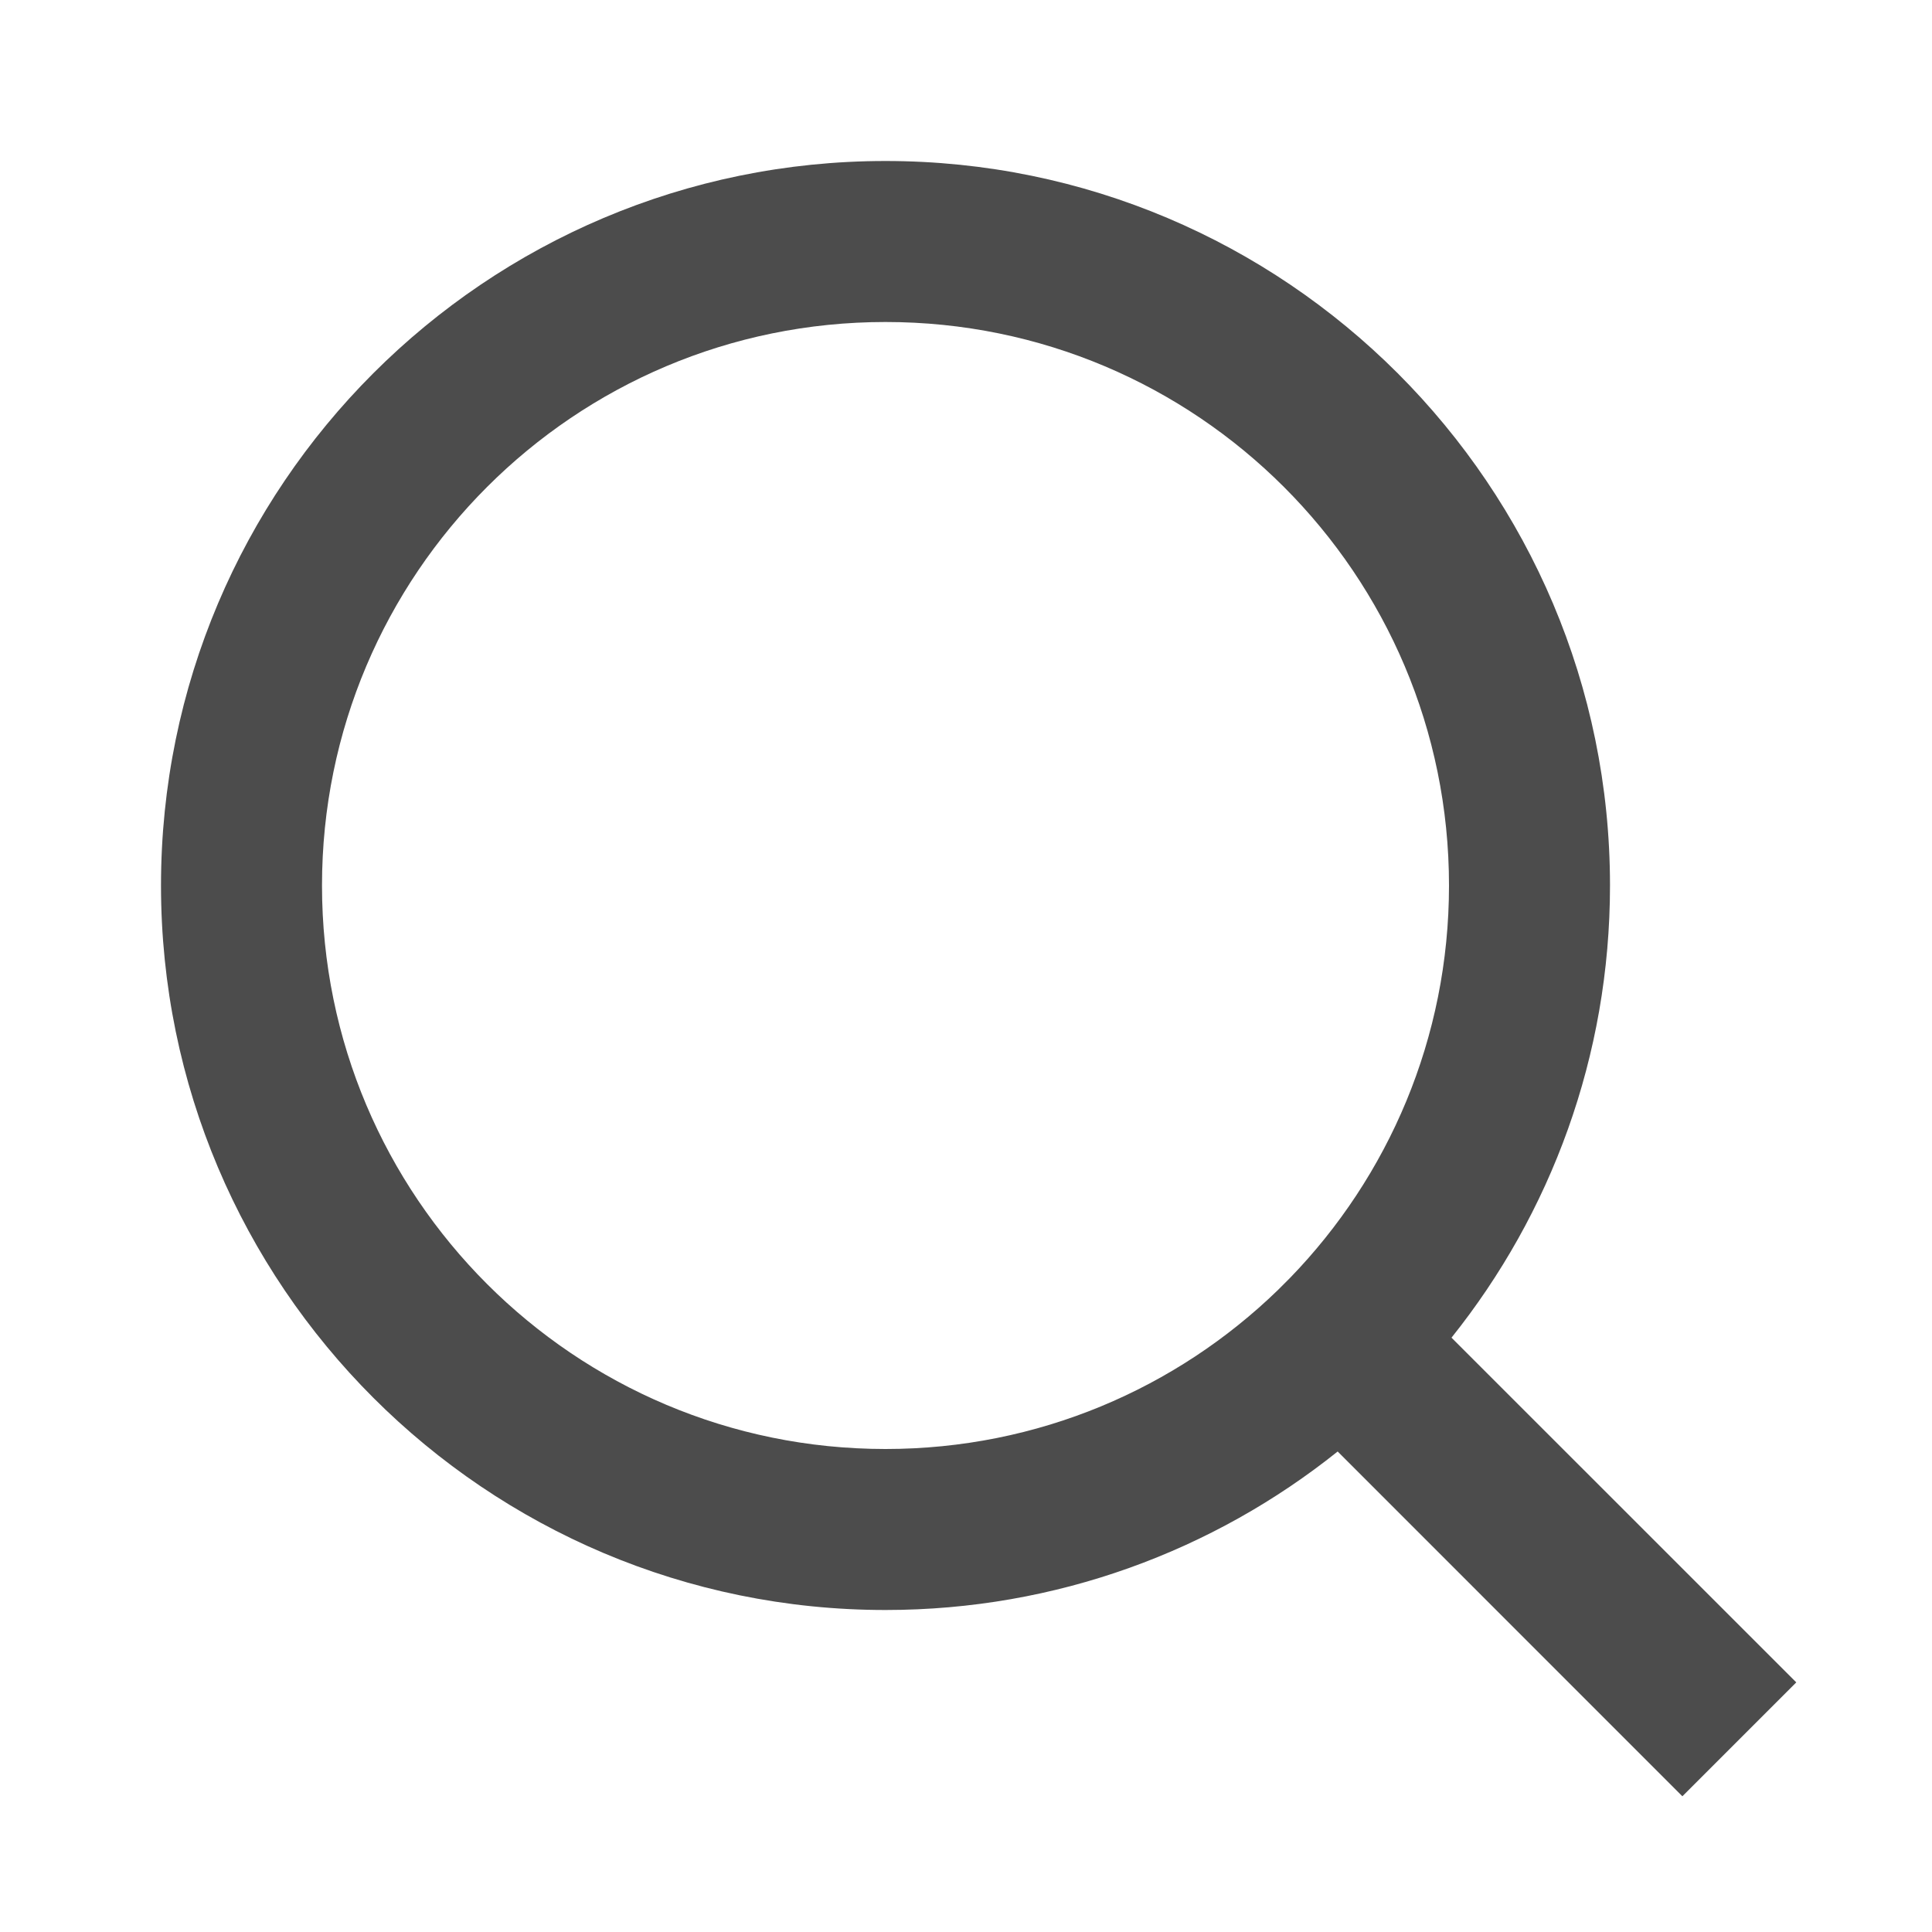
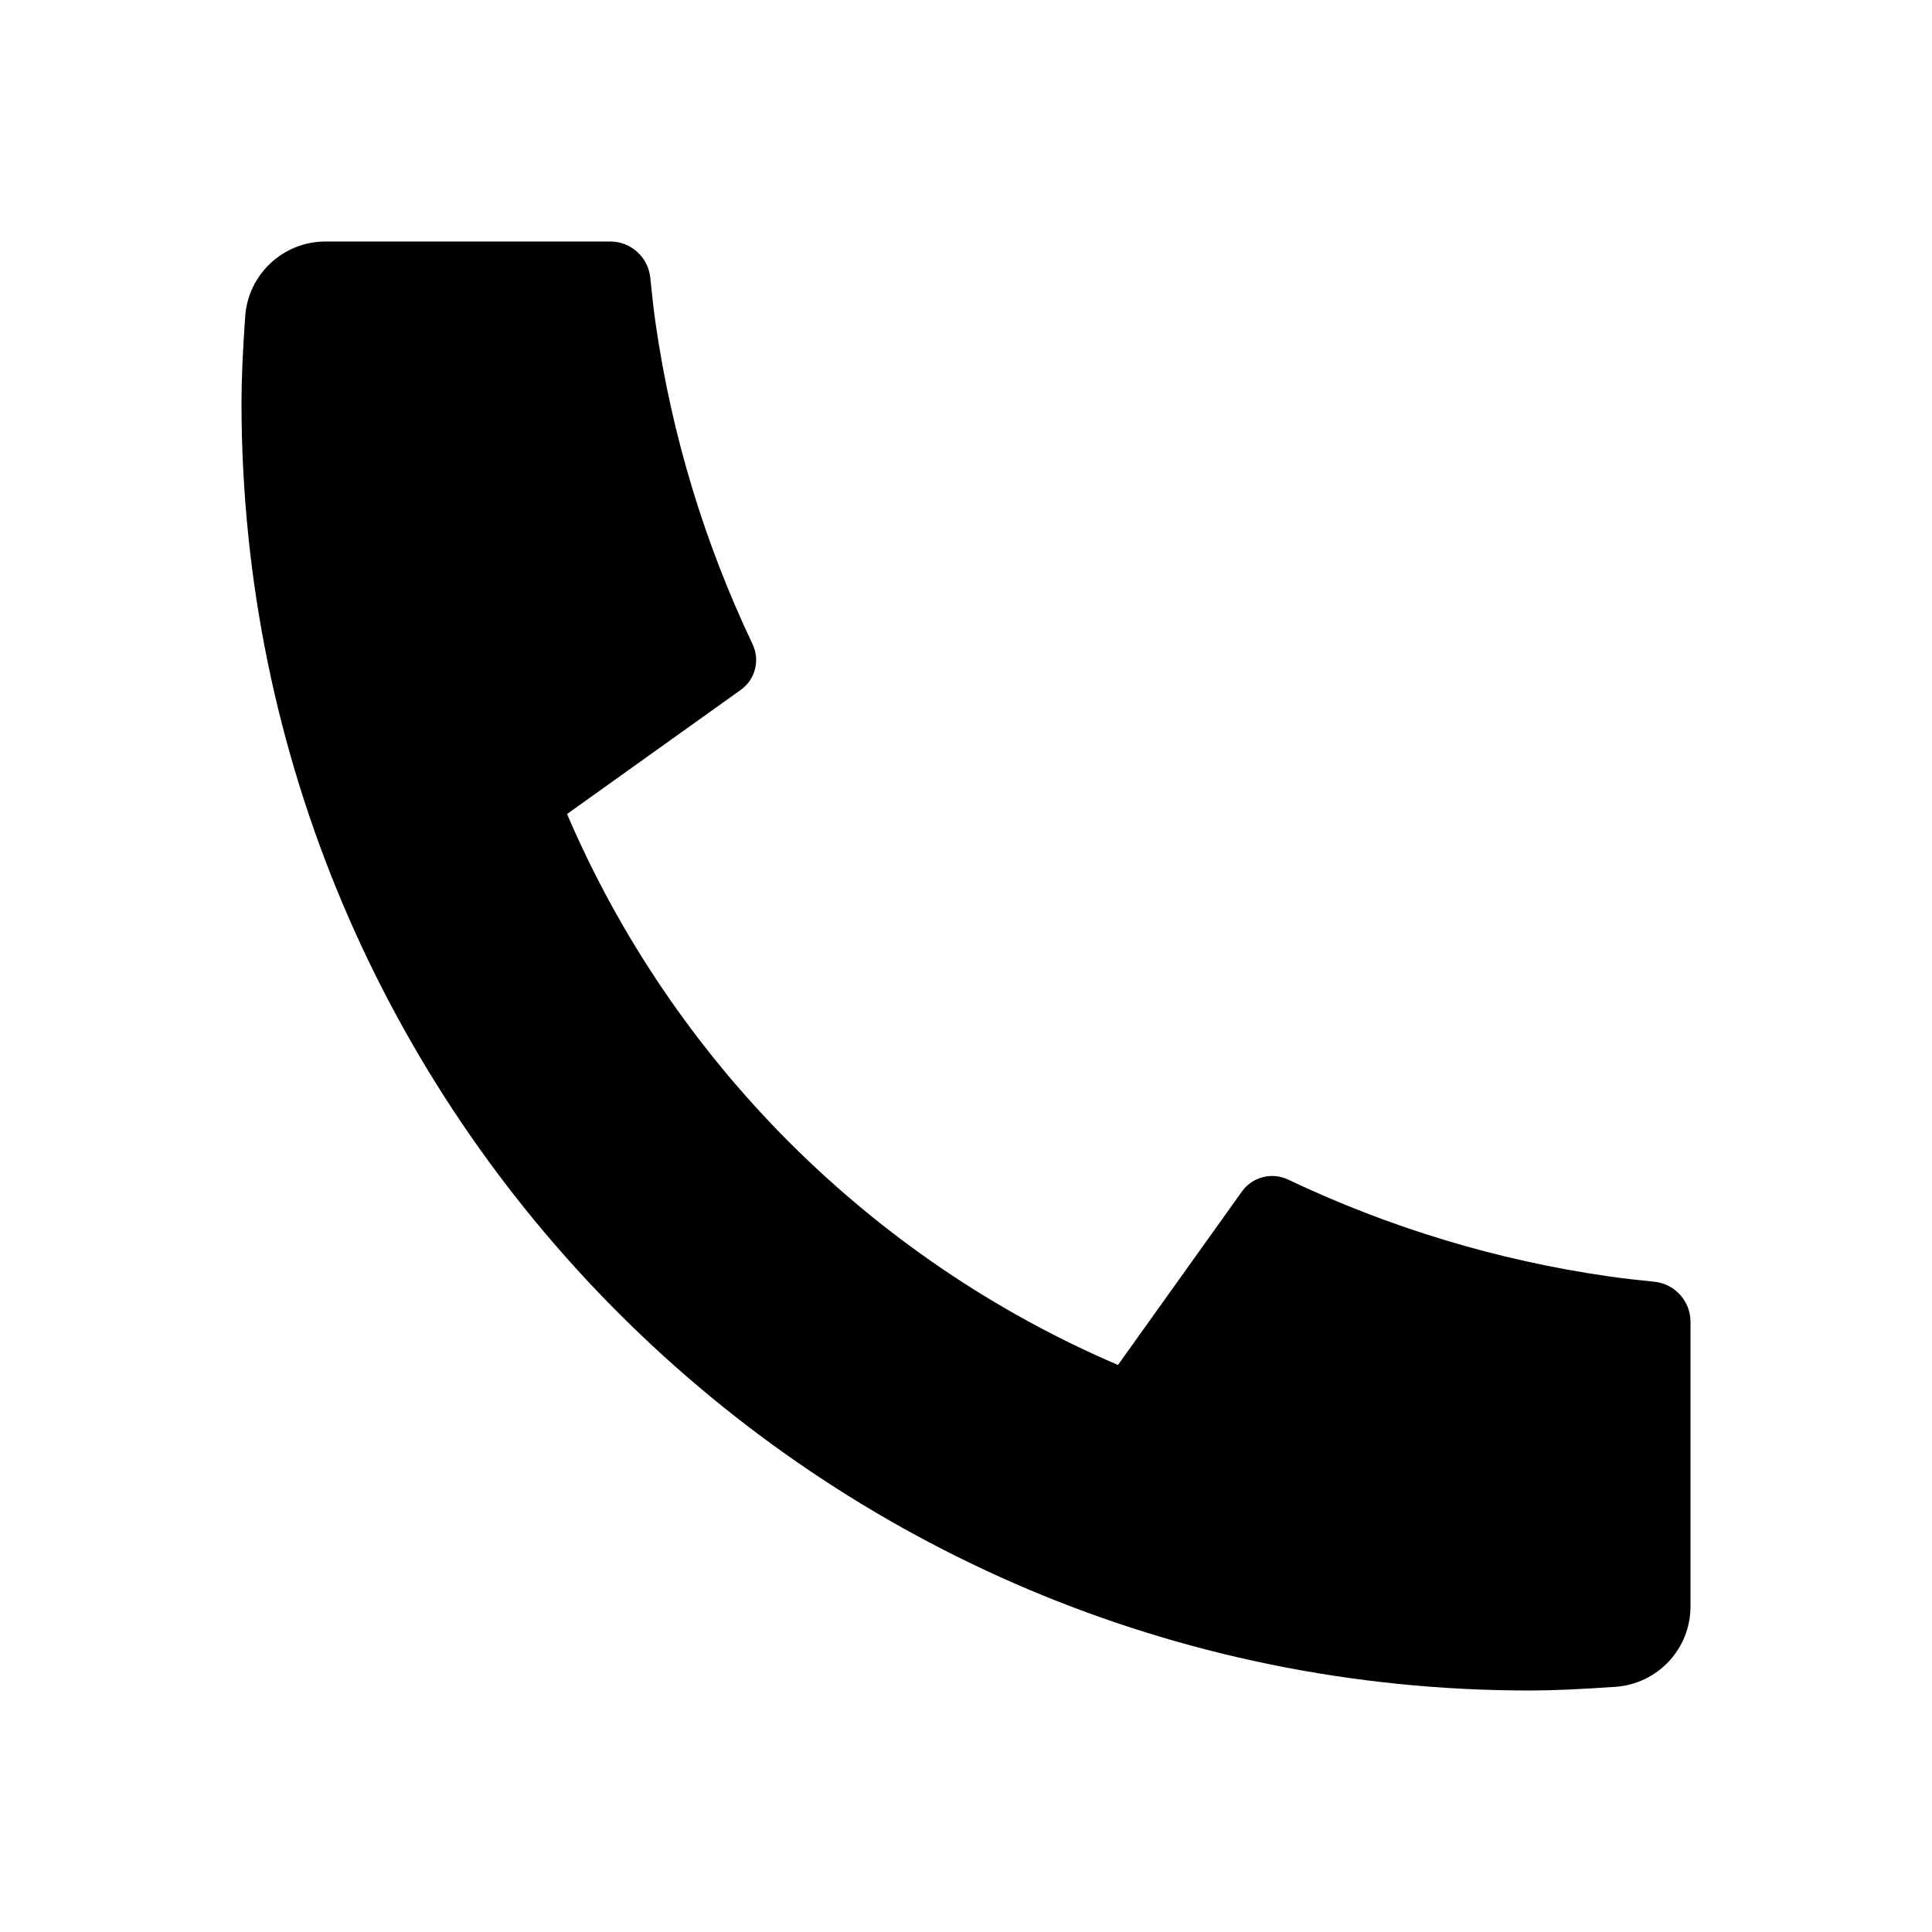
<svg xmlns="http://www.w3.org/2000/svg" width="24" height="24" viewBox="0 0 24 24" fill="none">
-   <g id="Frame" opacity="0.7">
-     <path id="Vector" d="M18.031 16.617L22.314 20.899L20.899 22.314L16.617 18.031C15.077 19.263 13.124 20 11 20C6.032 20 2 15.968 2 11C2 6.032 6.032 2 11 2C15.968 2 20 6.032 20 11C20 13.124 19.263 15.077 18.031 16.617ZM16.025 15.875C17.247 14.615 18 12.896 18 11C18 7.133 14.867 4 11 4C7.133 4 4 7.133 4 11C4 14.867 7.133 18 11 18C12.896 18 14.615 17.247 15.875 16.025L16.025 15.875Z" fill="black" />
+   <g id="Frame">
+     <path id="Vector" d="M21 16.42V19.956C21 20.481 20.594 20.917 20.07 20.954C19.633 20.985 19.276 21 19 21C10.163 21 3 13.837 3 5C3 4.724 3.015 4.367 3.046 3.929C3.083 3.406 3.519 3 4.044 3H7.58C7.837 3 8.052 3.194 8.078 3.45C8.101 3.679 8.122 3.863 8.142 4.002C8.344 5.415 8.758 6.759 9.349 8.003C9.444 8.203 9.382 8.442 9.202 8.57L7.044 10.112C8.358 13.181 10.819 15.643 13.888 16.956L15.427 14.802C15.557 14.62 15.799 14.557 16.001 14.653C17.245 15.244 18.589 15.657 20.002 15.858C20.14 15.878 20.323 15.899 20.55 15.922C20.806 15.948 21 16.163 21 16.42Z" fill="black" />
  </g>
</svg>
